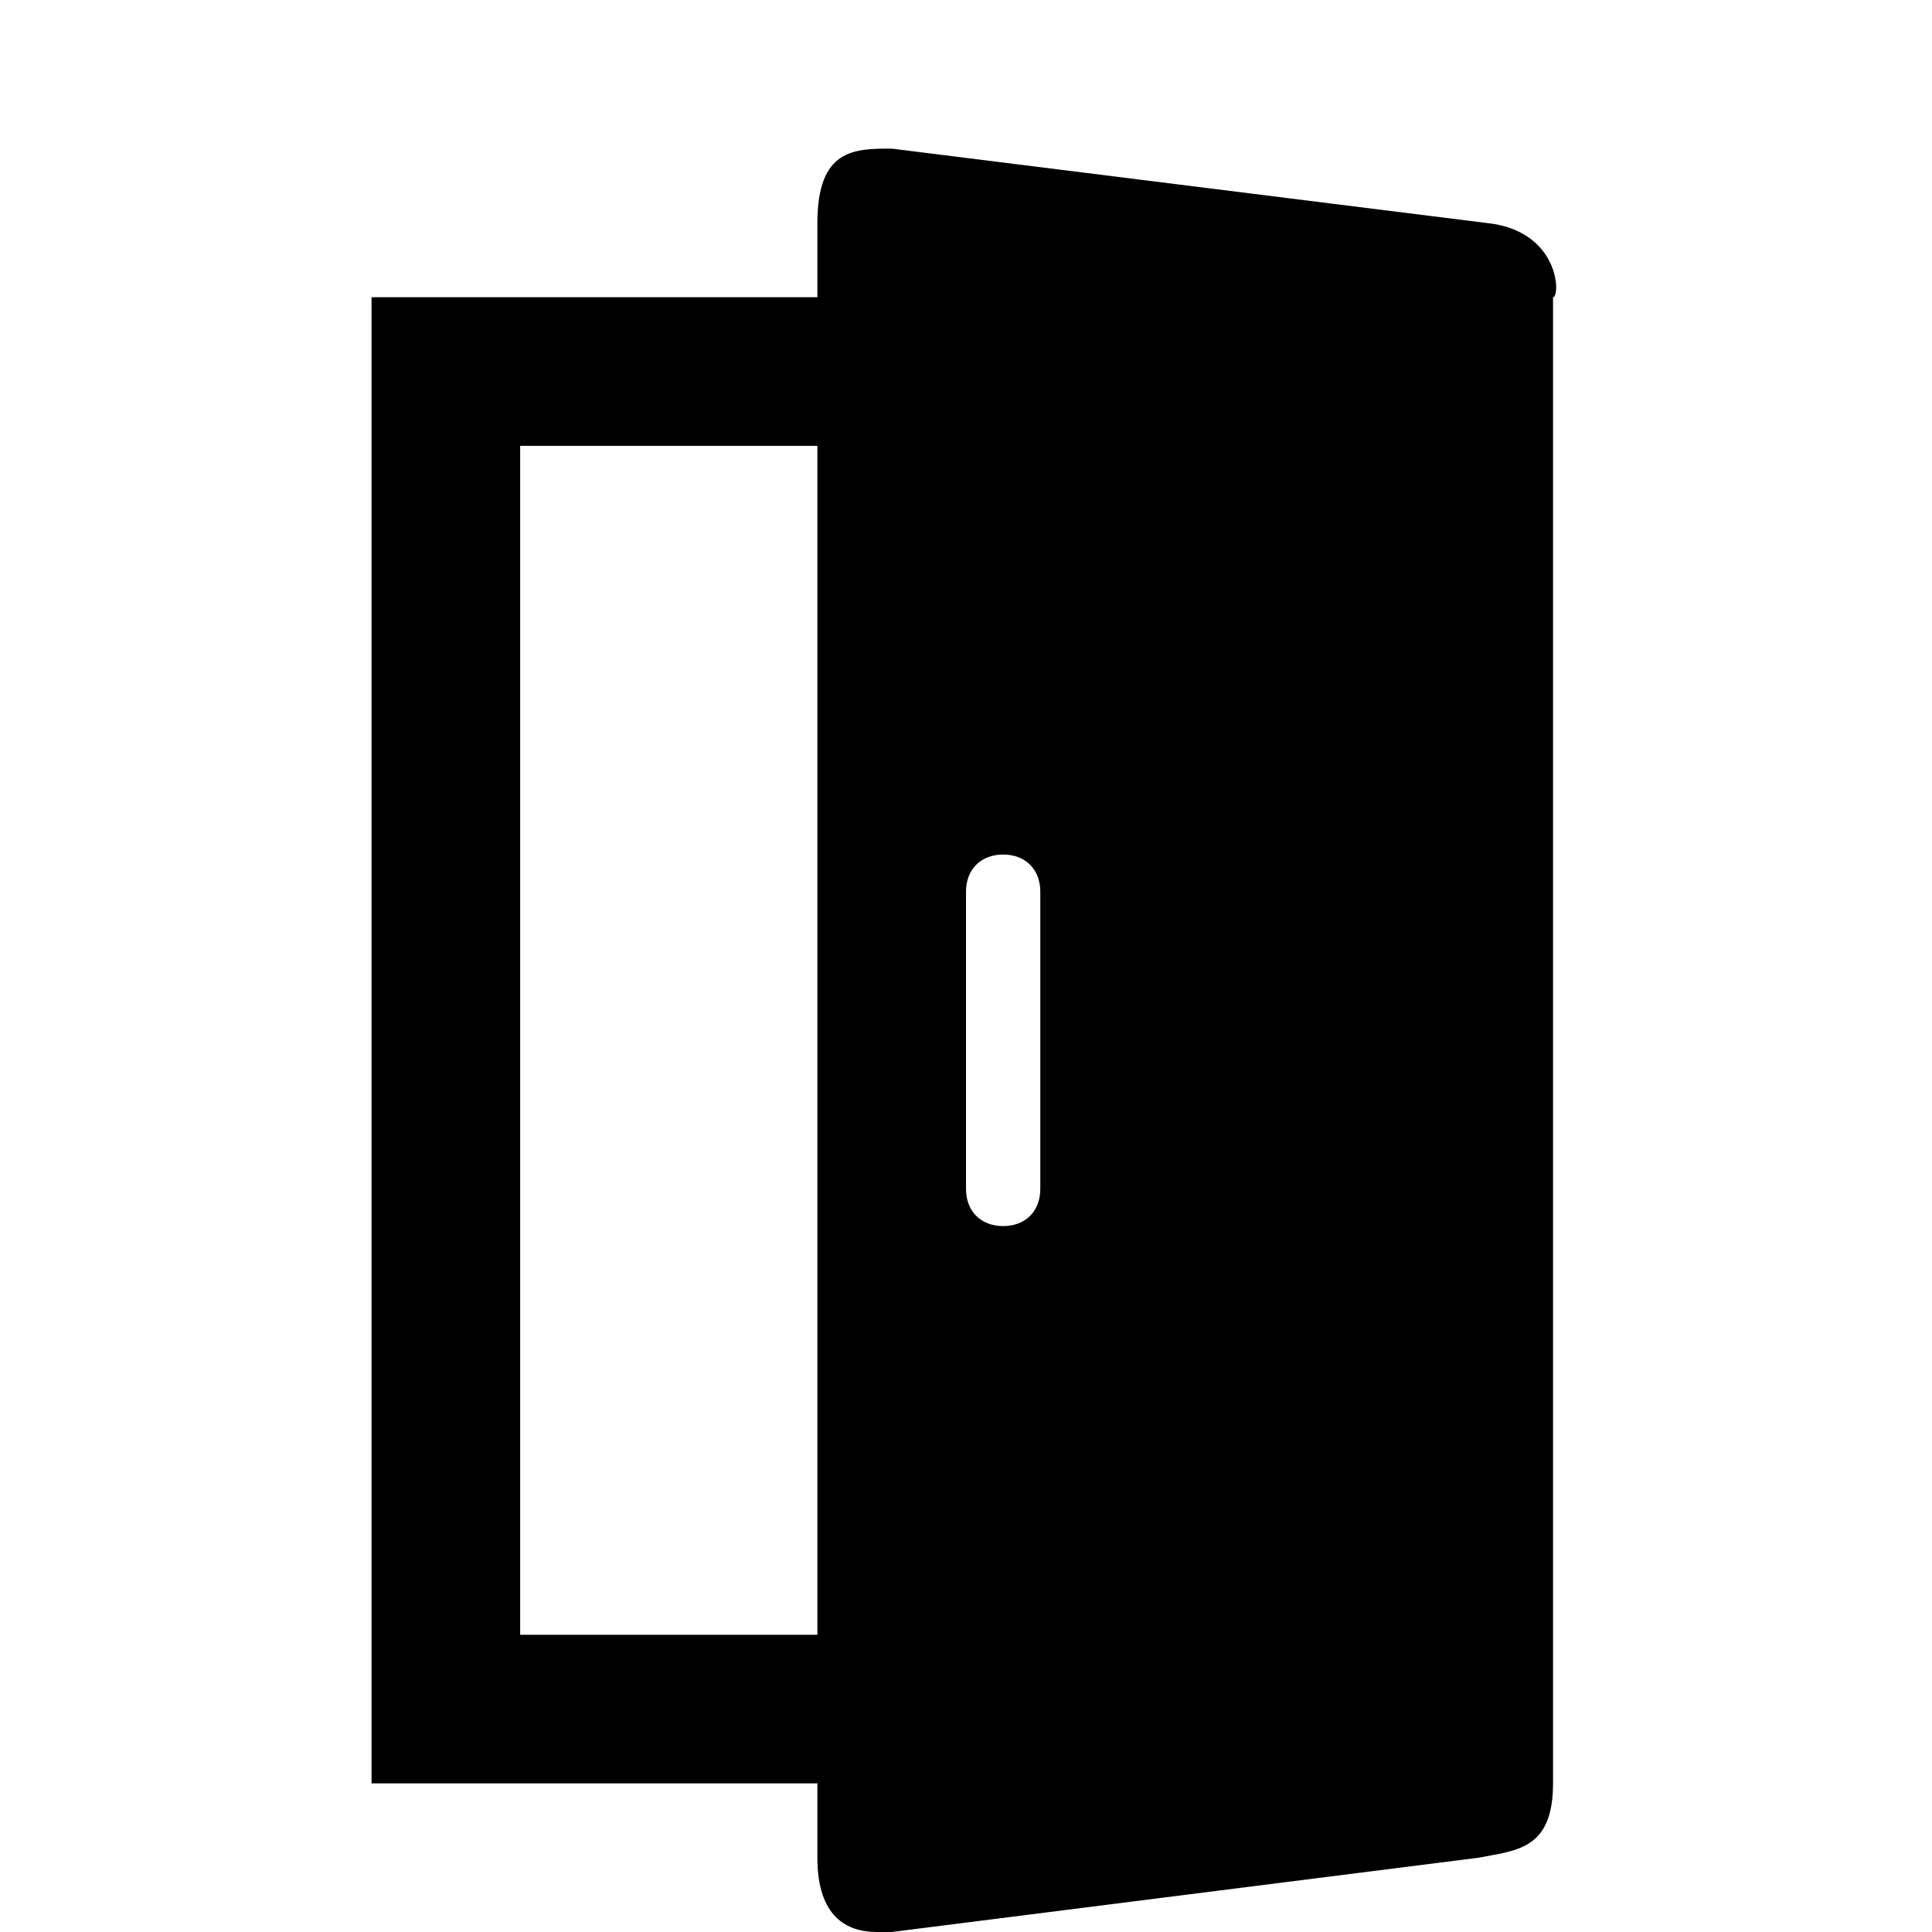
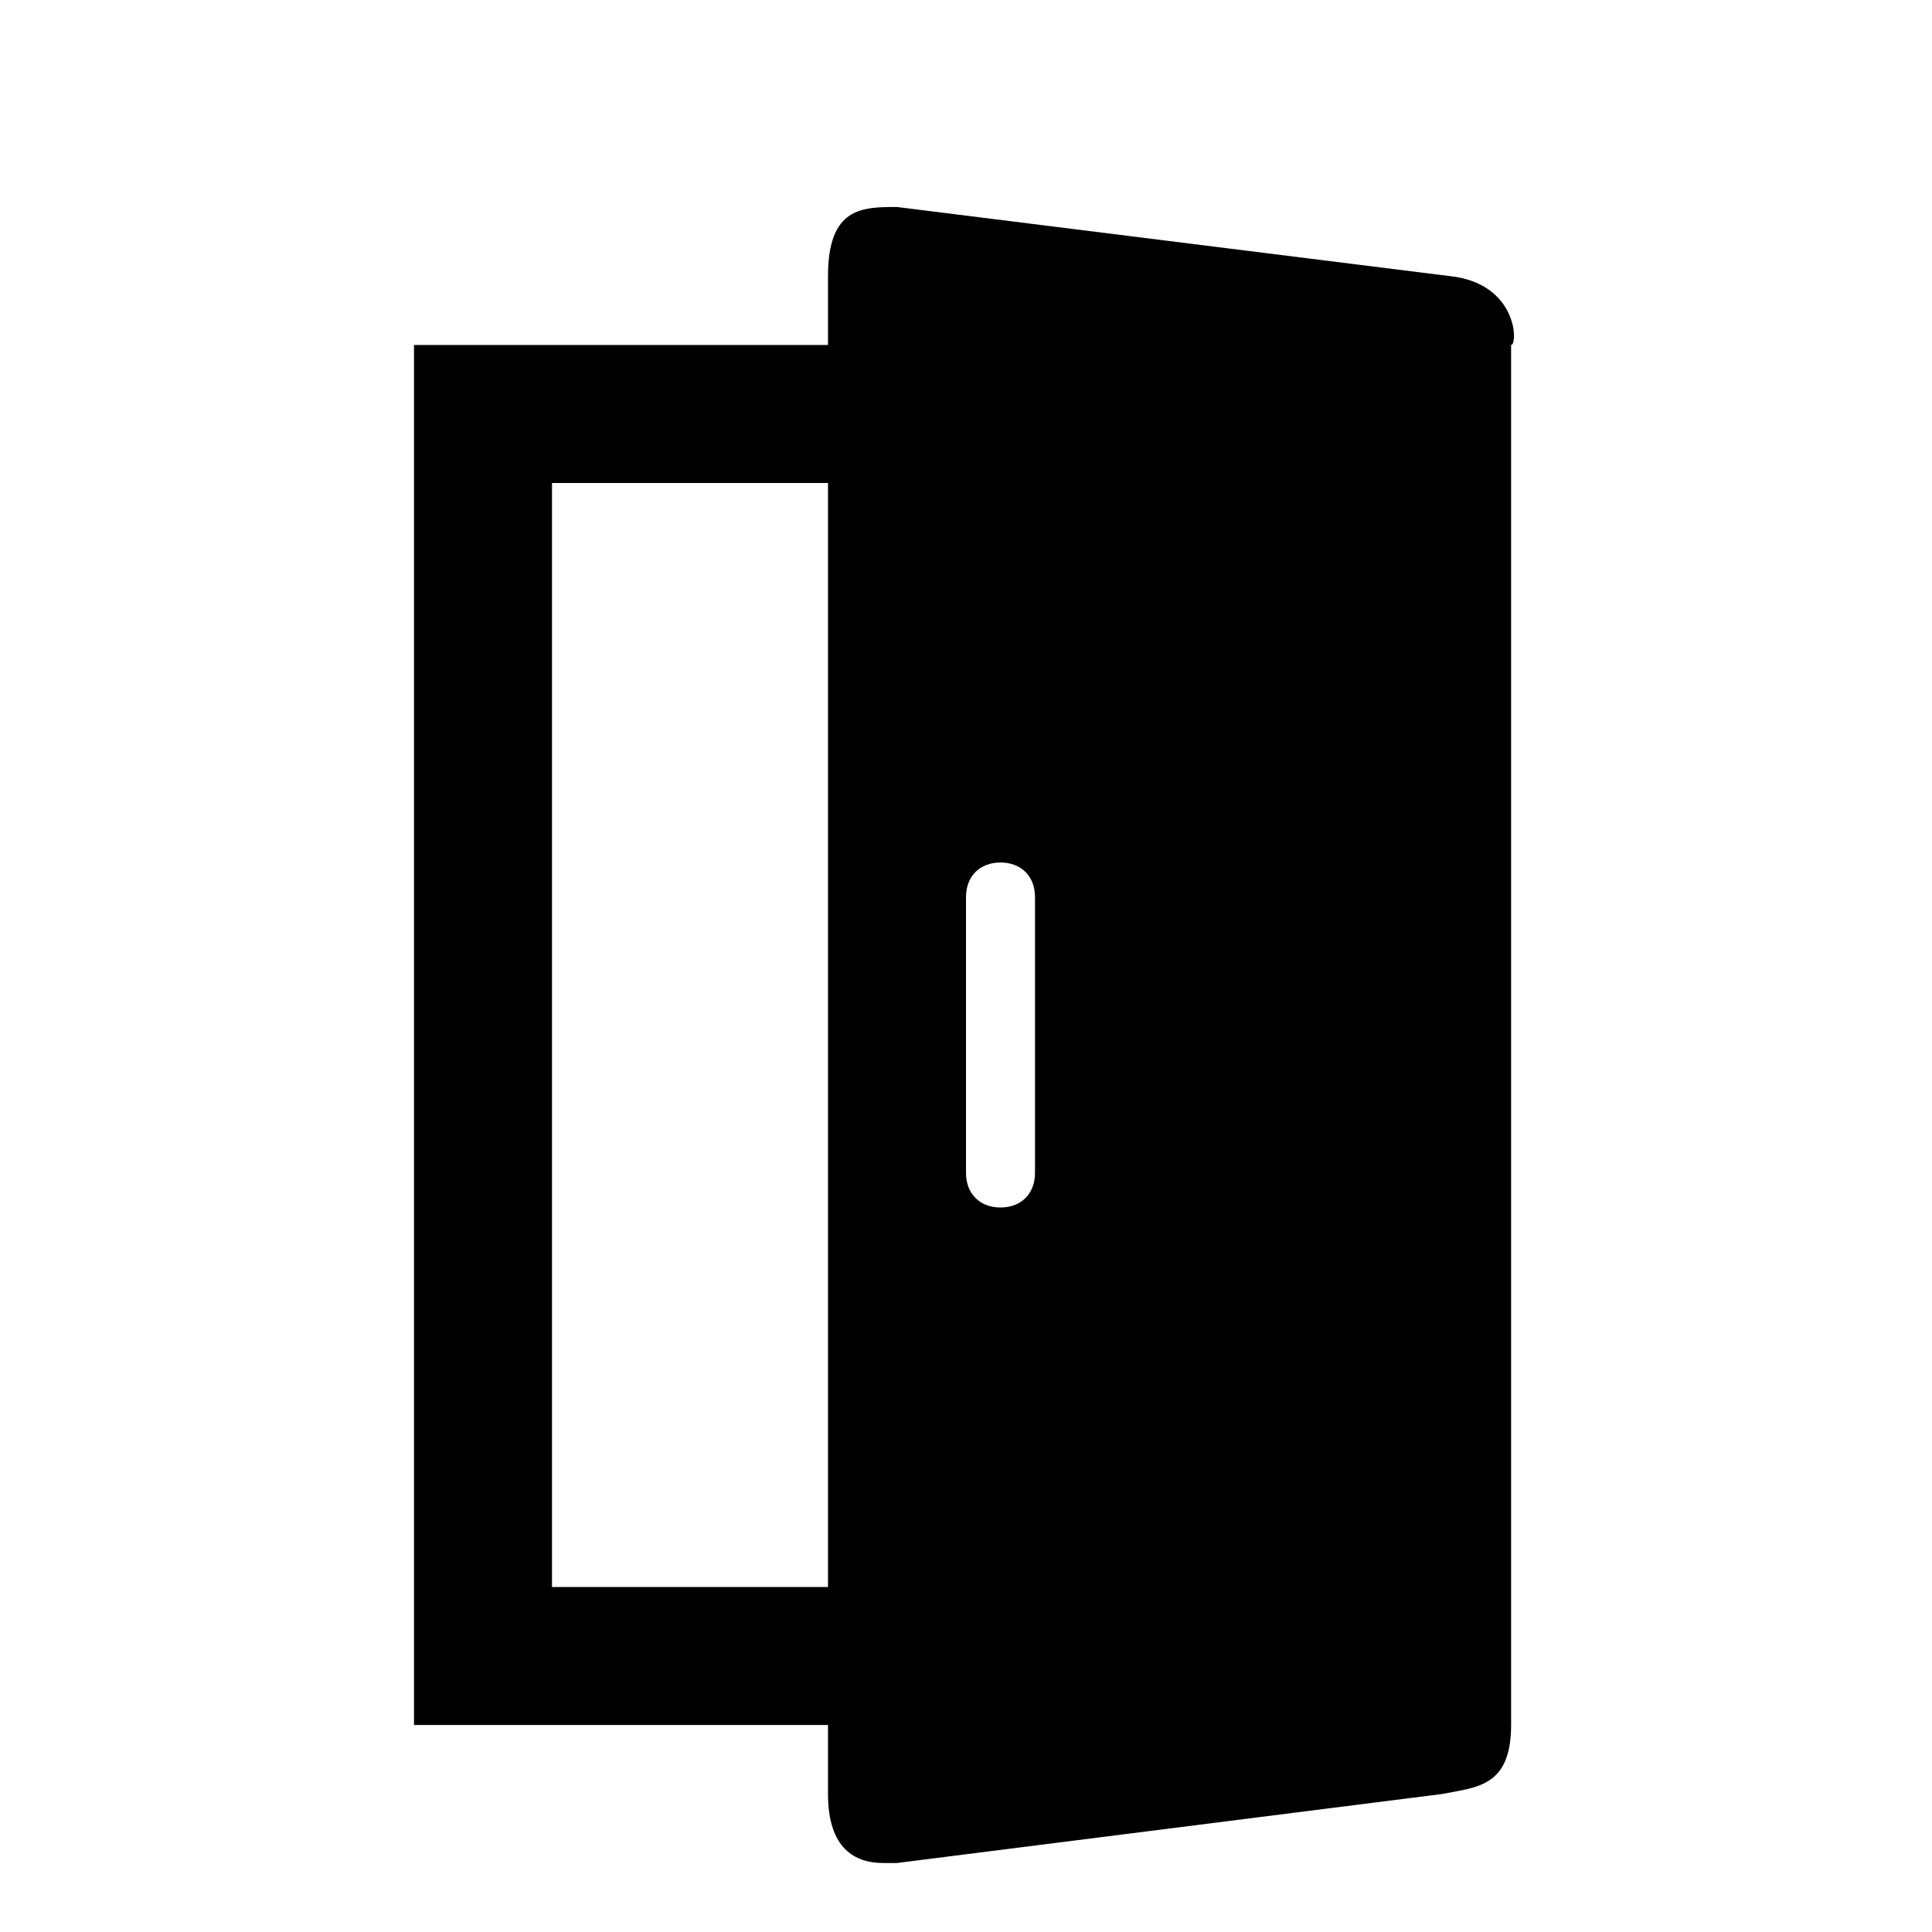
- <svg xmlns="http://www.w3.org/2000/svg" version="1.2" baseProfile="tiny" id="Layer_1" x="0px" y="0px" viewBox="-2 -2 26 26" xml:space="preserve">
+ <svg xmlns="http://www.w3.org/2000/svg" version="1.2" baseProfile="tiny" id="Layer_1" x="0px" y="0px" viewBox="-3 -3 28 28" xml:space="preserve">
  <g>
    <rect x="5" y="4" fill="none" width="4" height="16" />
    <path fill="none" d="M11.5,9.5C11.2,9.5,11,9.7,11,10v4c0,0.3,0.2,0.5,0.5,0.5S12,14.3,12,14v-4C12,9.7,11.8,9.5,11.5,9.5z" />
    <path fill="#000000" d="M18,1l-8-1C9.5,0,9,0,9,1v1H3v20h6v1c0,0.8,0.4,1,0.8,1h0.1c0,0,0.1,0,0.1,0l7.9-1c0.5-0.1,1-0.1,1-1V2C19,2,19,1.1,18,1z    M9,20H5V4h4V20z M12,14c0,0.3-0.2,0.5-0.5,0.5S11,14.3,11,14v-4c0-0.3,0.2-0.5,0.5-0.5S12,9.7,12,10V14z" />
  </g>
</svg>
